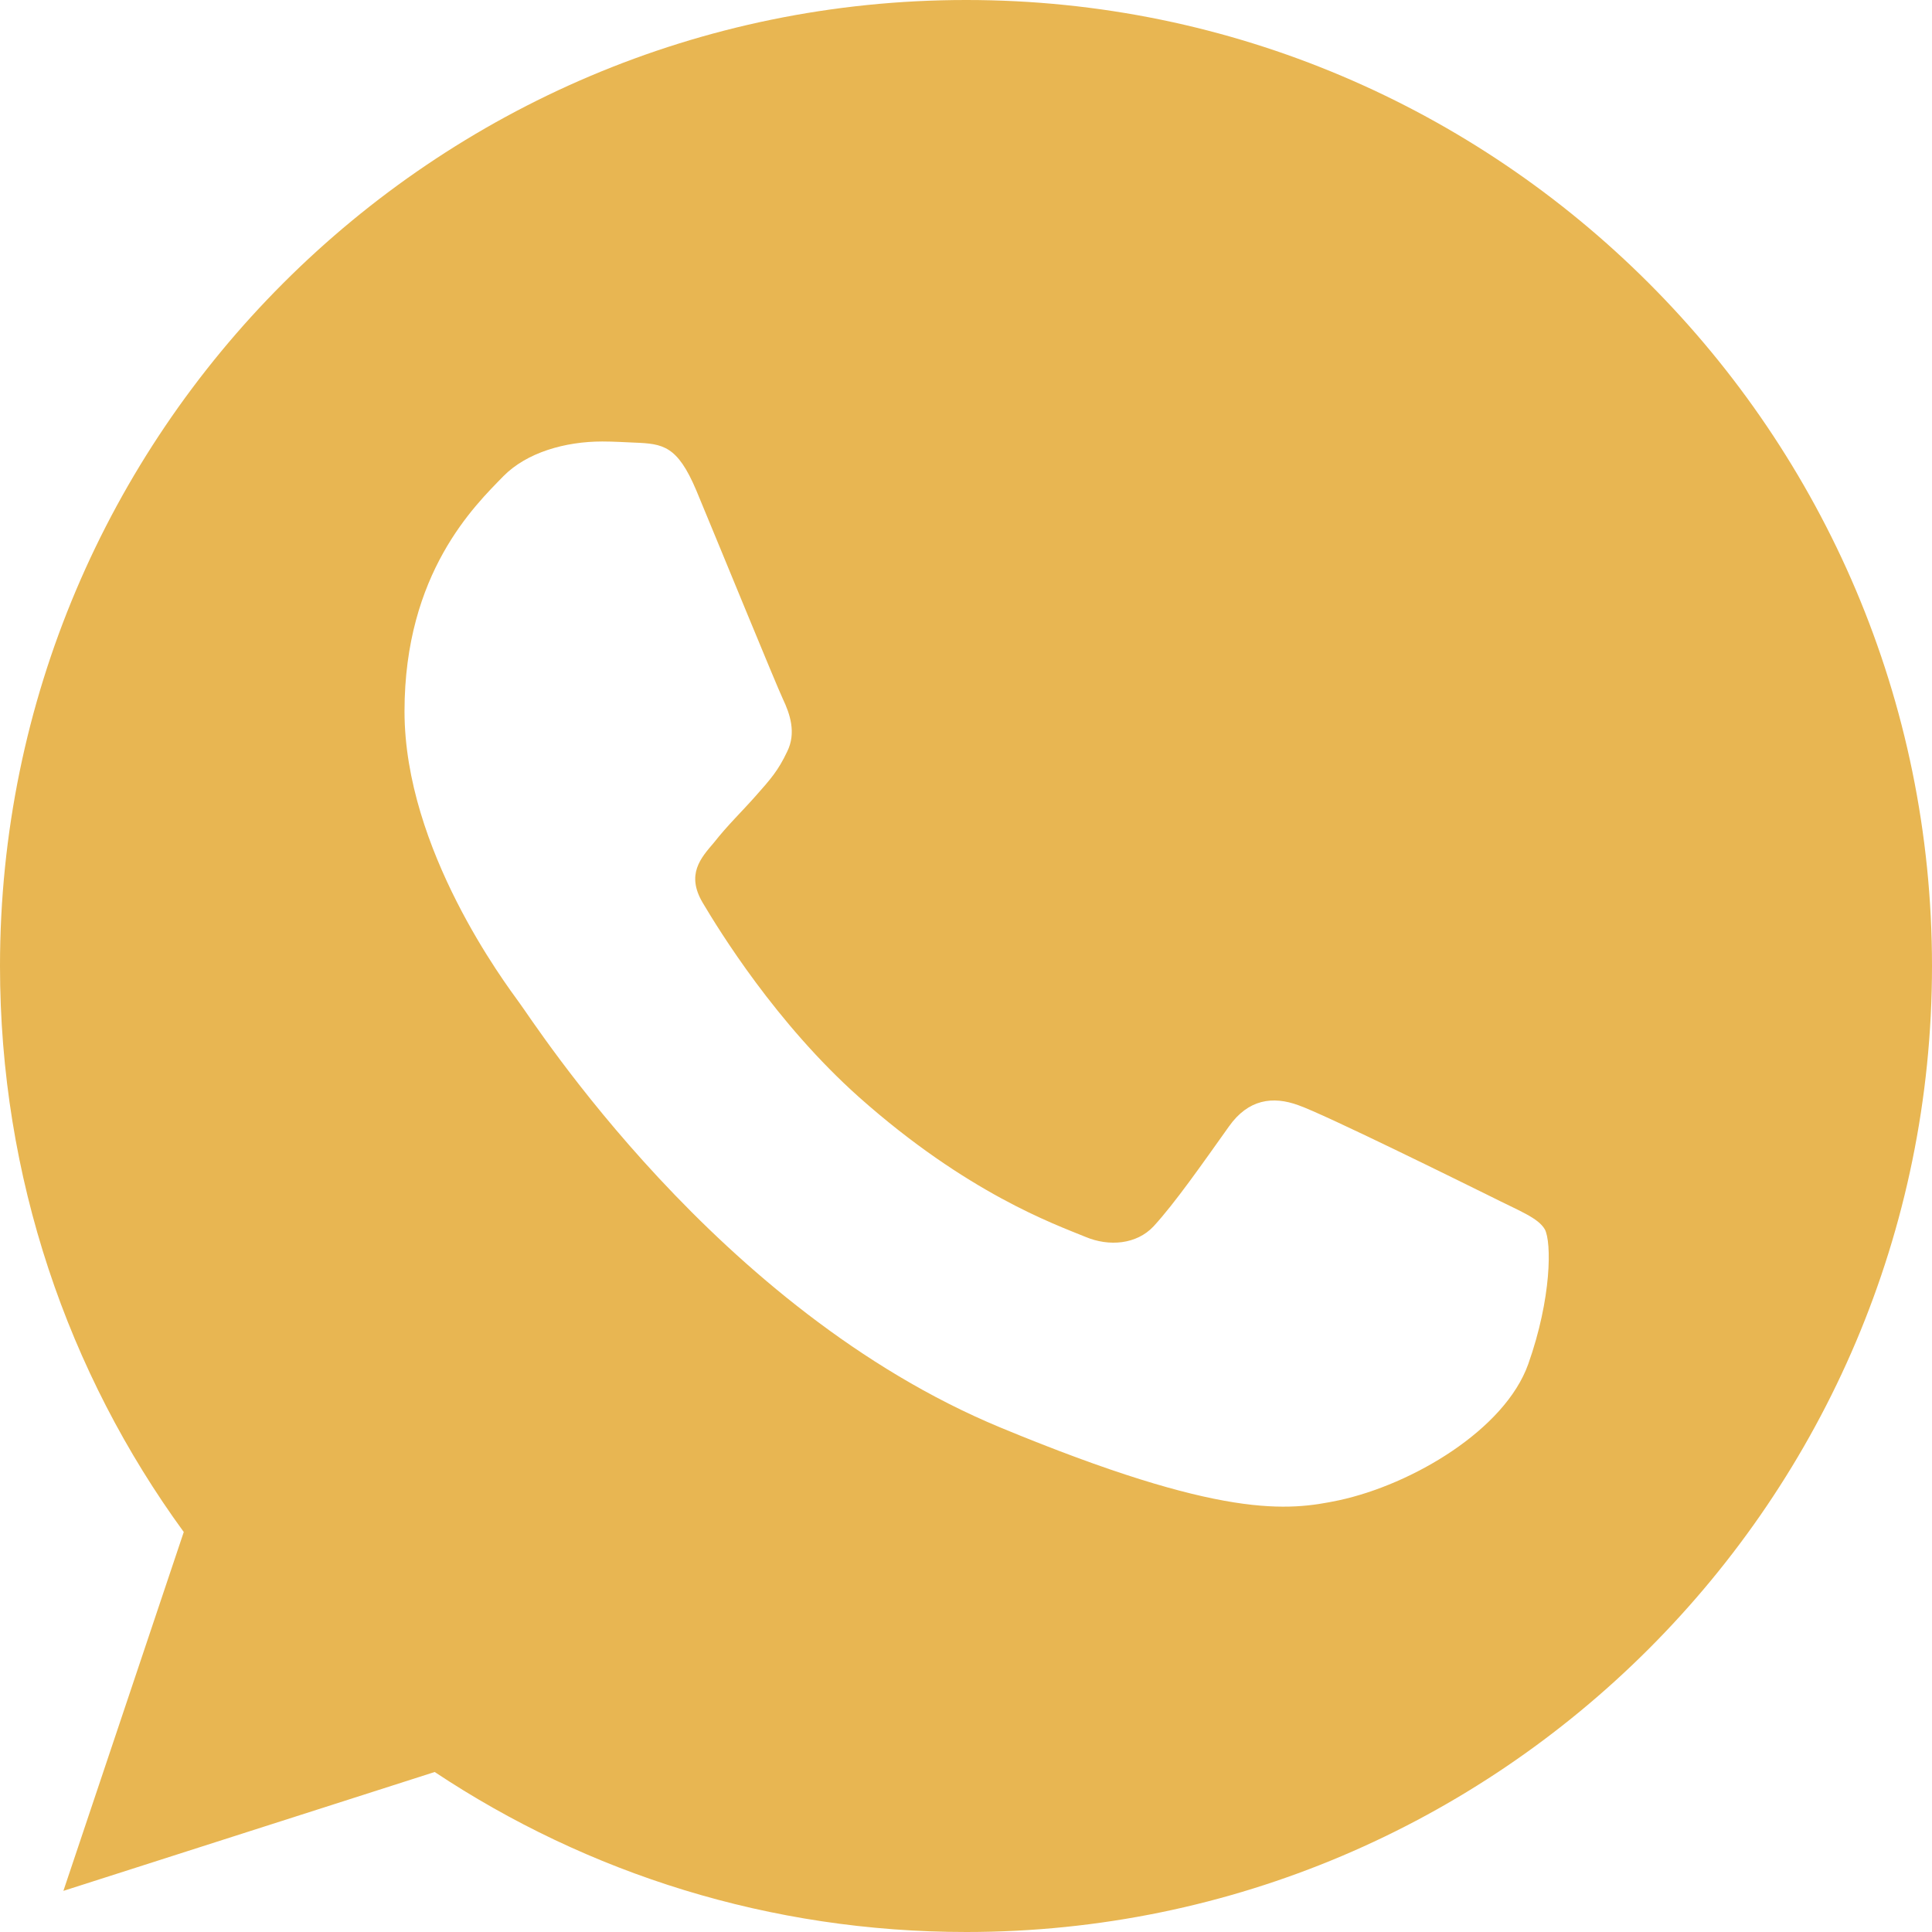
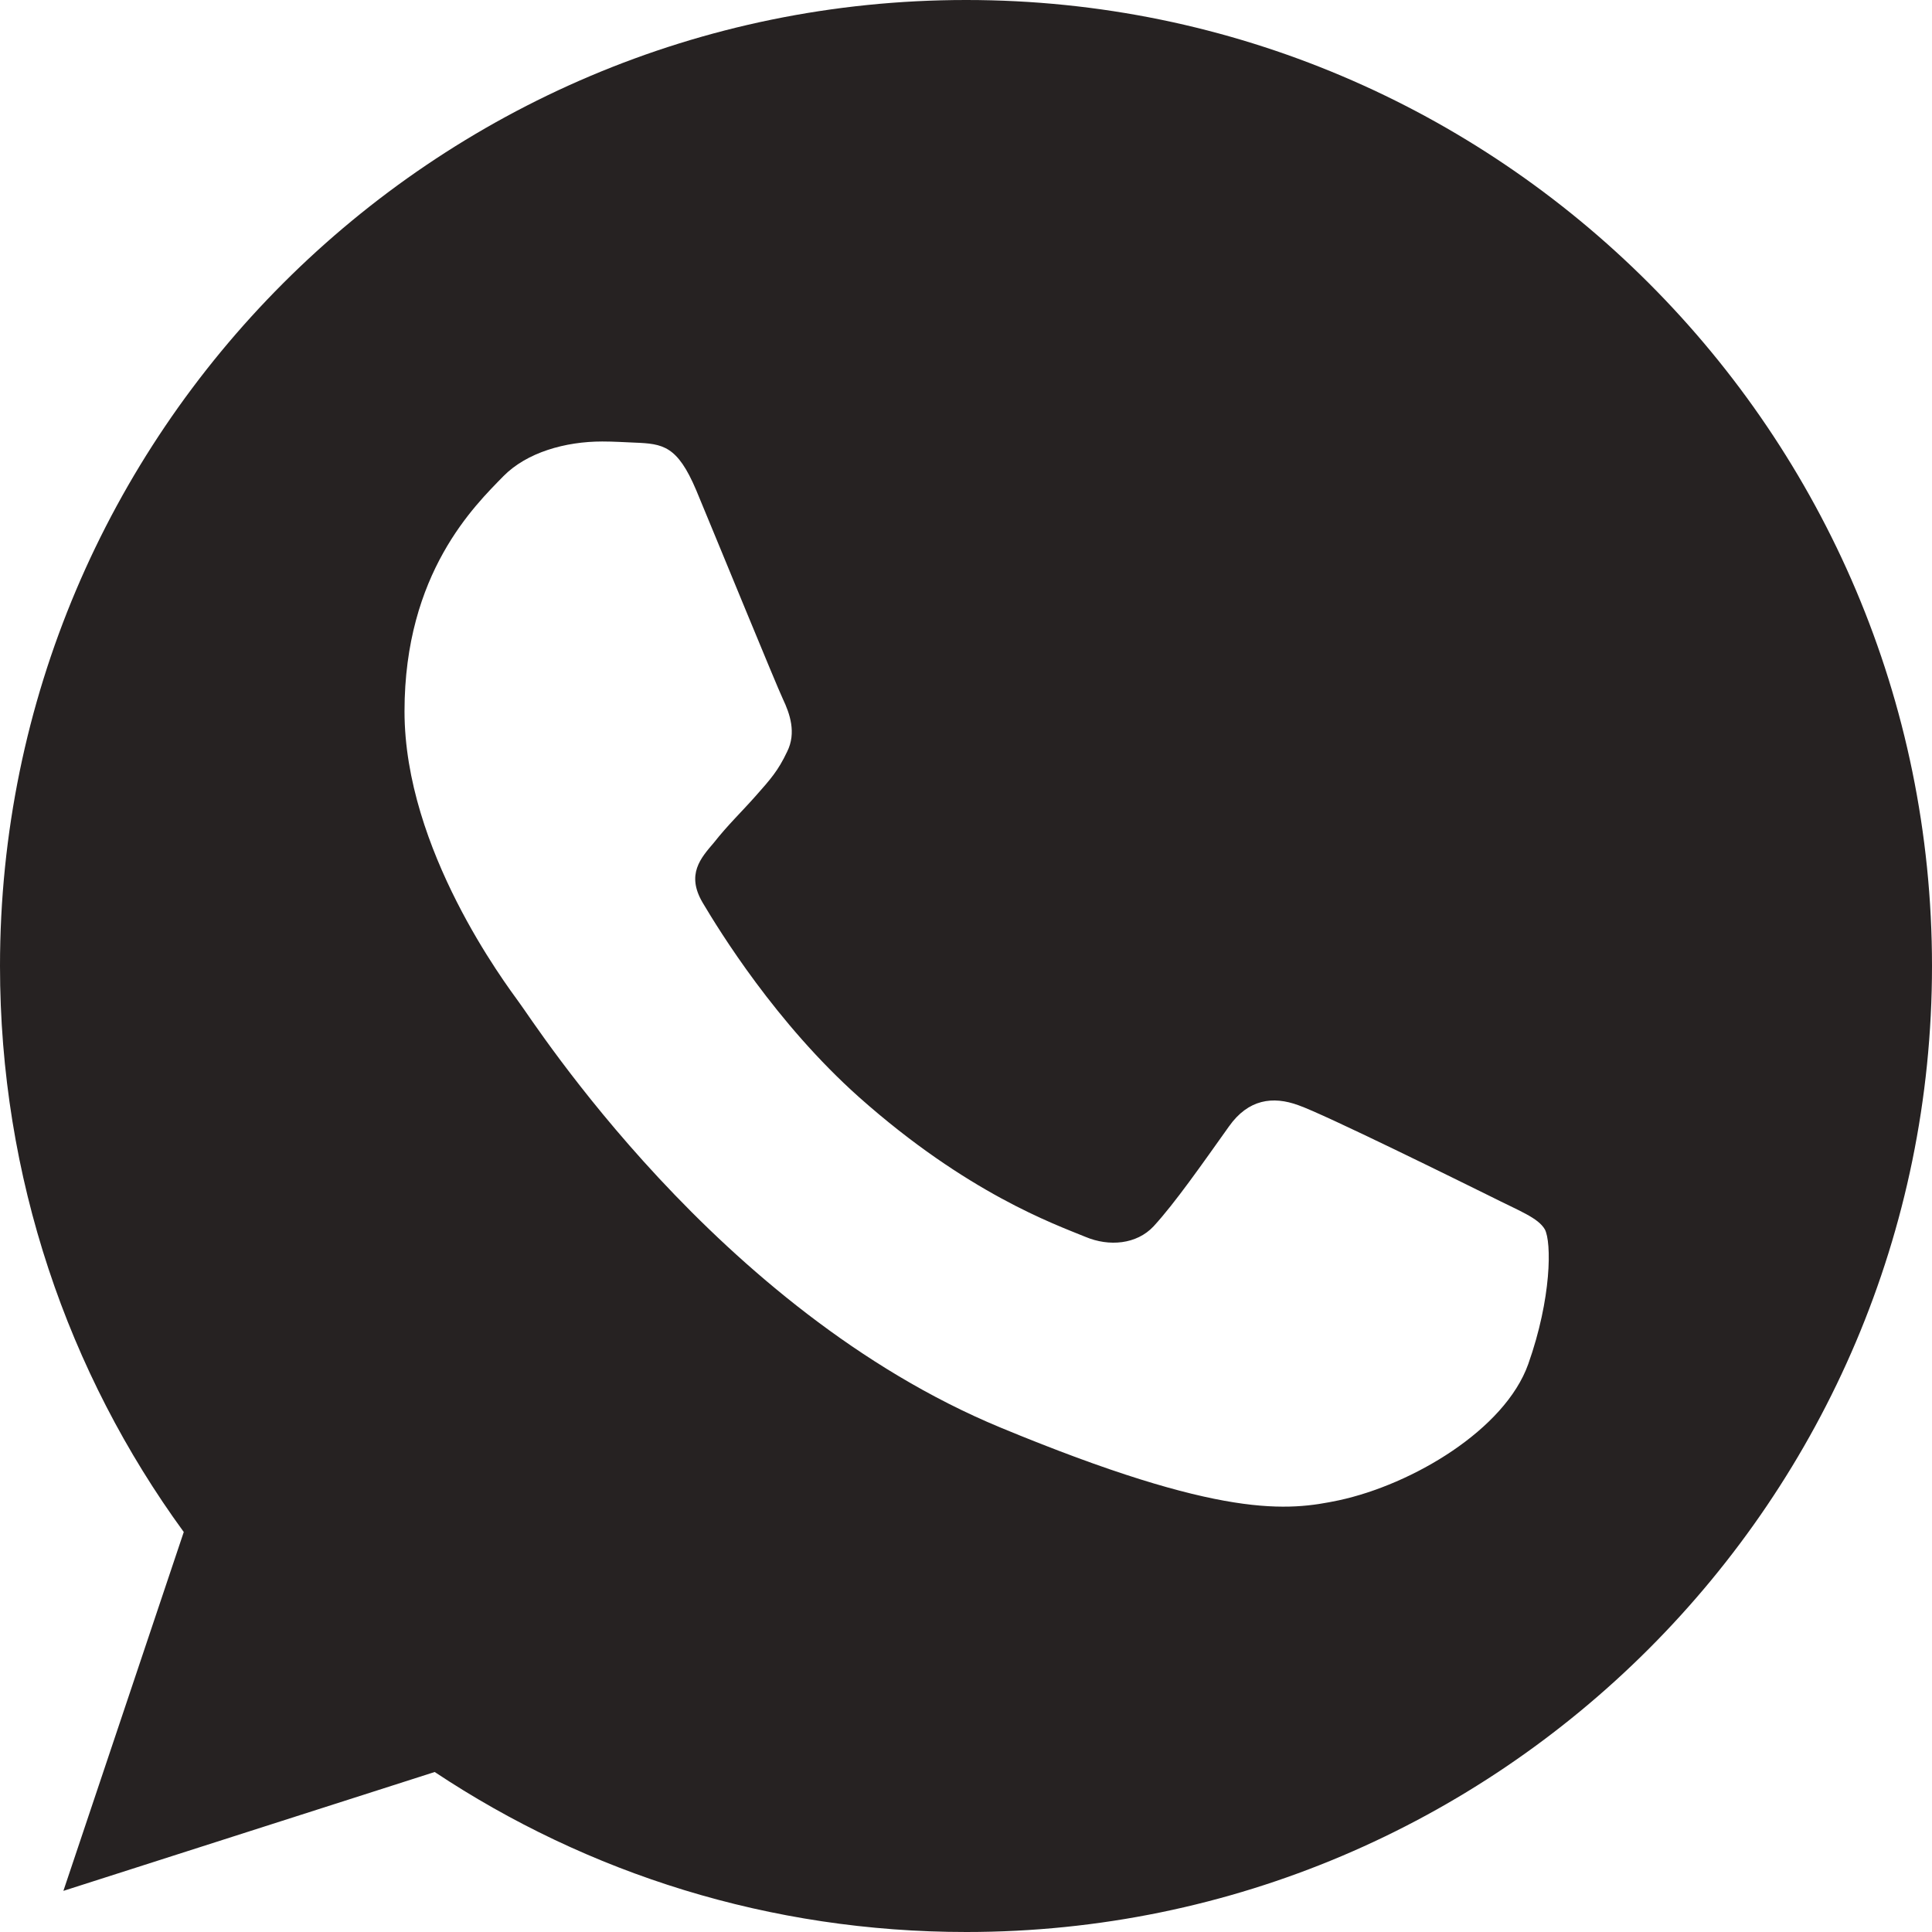
<svg xmlns="http://www.w3.org/2000/svg" version="1.1" id="Capa_1" x="0px" y="0px" viewBox="0 0 512 512" style="enable-background:new 0 0 512 512;" xml:space="preserve">
  <style type="text/css">
- 	.st0{fill:#E8B652;}
+ 	.st0{fill:#262222;}
</style>
  <g>
    <g>
-       <path class="st0" d="M256.1,0h-0.1C114.8,0,0,114.8,0,256c0,56,18,107.9,48.7,150l-31.9,95.1l98.4-31.5    C155.7,496.5,204,512,256.1,512C397.2,512,512,397.2,512,256S397.2,0,256.1,0z M405,361.5c-6.2,17.4-30.7,31.9-50.2,36.1    c-13.4,2.8-30.8,5.1-89.7-19.3c-75.2-31.2-123.7-107.6-127.5-112.6c-3.6-5-30.4-40.5-30.4-77.2s18.7-54.6,26.2-62.3    c6.2-6.3,16.4-9.2,26.2-9.2c3.2,0,6,0.2,8.6,0.3c7.5,0.3,11.3,0.8,16.3,12.6c6.2,14.9,21.2,51.6,23,55.4c1.8,3.8,3.6,8.9,1.1,13.9    c-2.4,5.1-4.5,7.4-8.3,11.7s-7.4,7.7-11.1,12.4c-3.5,4.1-7.4,8.4-3,15.9c4.4,7.4,19.4,31.9,41.5,51.6c28.6,25.4,51.7,33.6,60,37    c6.2,2.6,13.5,2,18-2.8c5.7-6.2,12.8-16.4,20-26.5c5.1-7.2,11.6-8.1,18.4-5.6c6.9,2.4,43.5,20.5,51,24.2    c7.5,3.8,12.5,5.6,14.3,8.7C411.2,329.2,411.2,344,405,361.5z" />
+       <path class="st0" d="M256.1,0H256C114.8,0,0,114.8,0,256c0,56,18,107.9,48.7,150l-31.9,95.1l98.4-31.5    C155.7,496.5,204,512,256.1,512C397.2,512,512,397.2,512,256S397.2,0,256.1,0z M405,361.5c-6.2,17.4-30.7,31.9-50.2,36.1    c-13.4,2.8-30.8,5.1-89.7-19.3c-75.2-31.2-123.7-107.6-127.5-112.6c-3.6-5-30.4-40.5-30.4-77.2s18.7-54.6,26.2-62.3    c6.2-6.3,16.4-9.2,26.2-9.2c3.2,0,6,0.2,8.6,0.3c7.5,0.3,11.3,0.8,16.3,12.6c6.2,14.9,21.2,51.6,23,55.4c1.8,3.8,3.6,8.9,1.1,13.9    c-2.4,5.1-4.5,7.4-8.3,11.7s-7.4,7.7-11.1,12.4c-3.5,4.1-7.4,8.4-3,15.9c4.4,7.4,19.4,31.9,41.5,51.6c28.6,25.4,51.7,33.6,60,37    c6.2,2.6,13.5,2,18-2.8c5.7-6.2,12.8-16.4,20-26.5c5.1-7.2,11.6-8.1,18.4-5.6c6.9,2.4,43.5,20.5,51,24.2    c7.5,3.8,12.5,5.6,14.3,8.7C411.2,329.2,411.2,344,405,361.5z" />
    </g>
  </g>
</svg>
